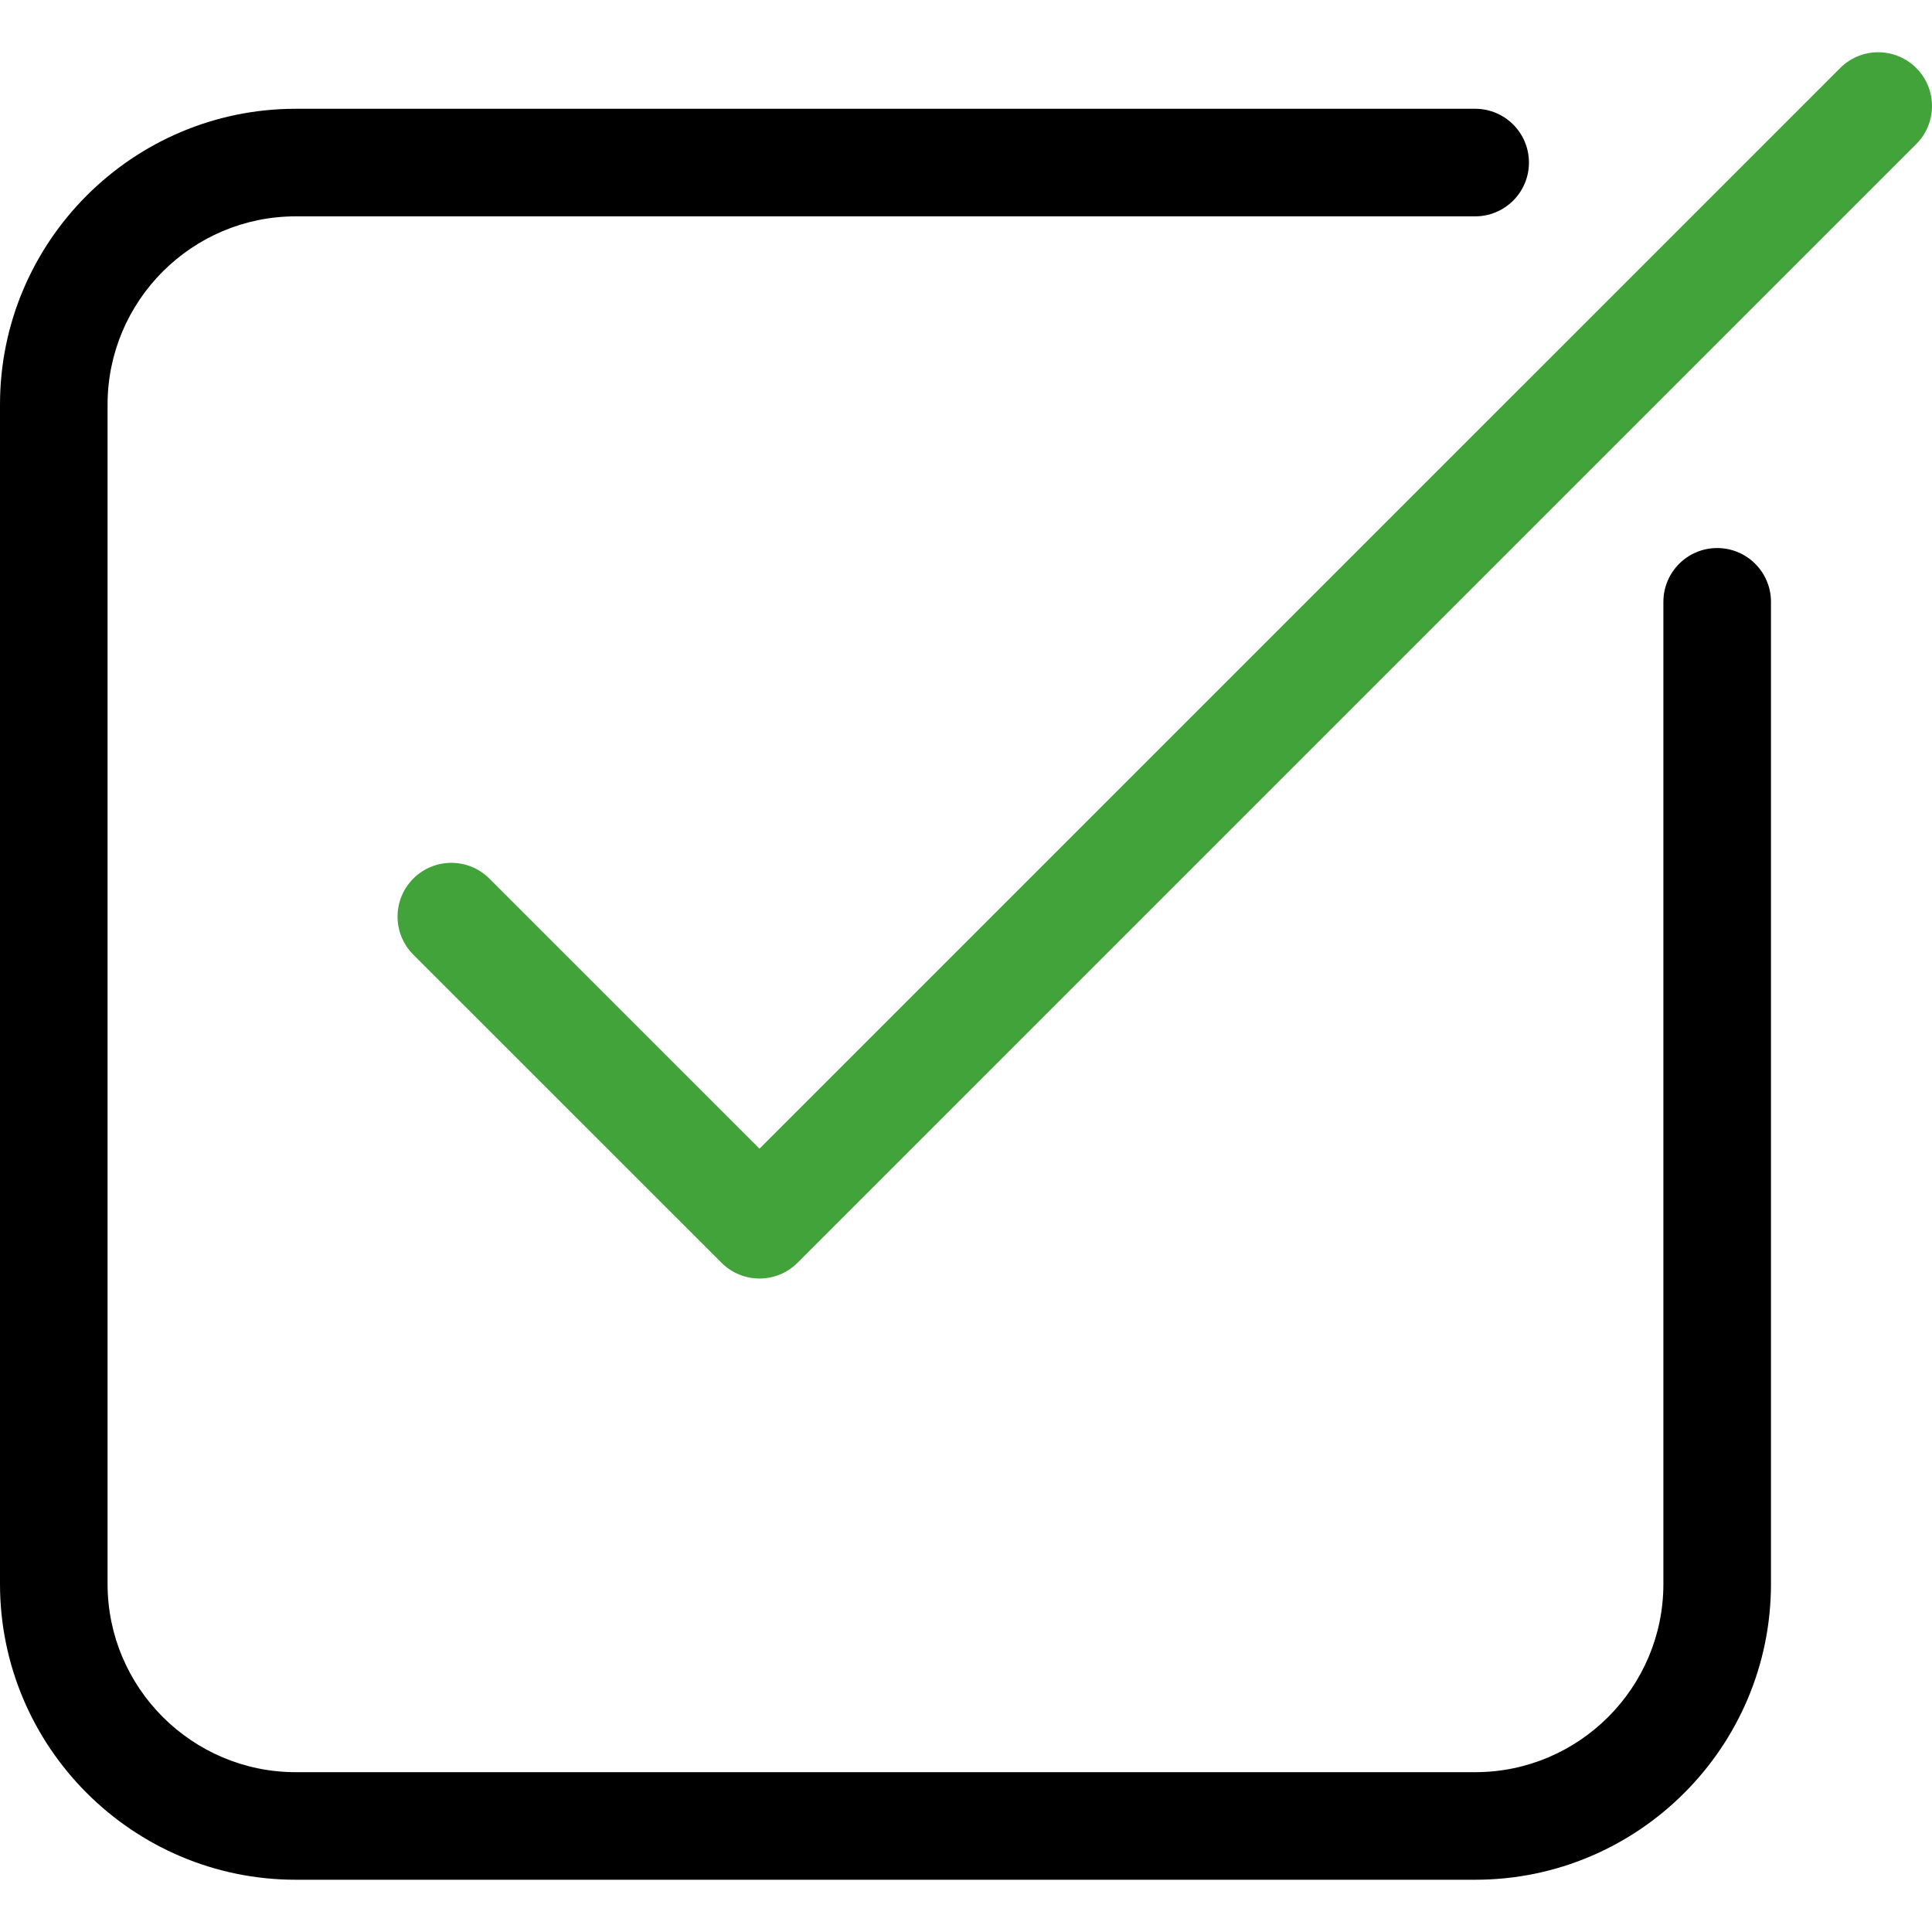
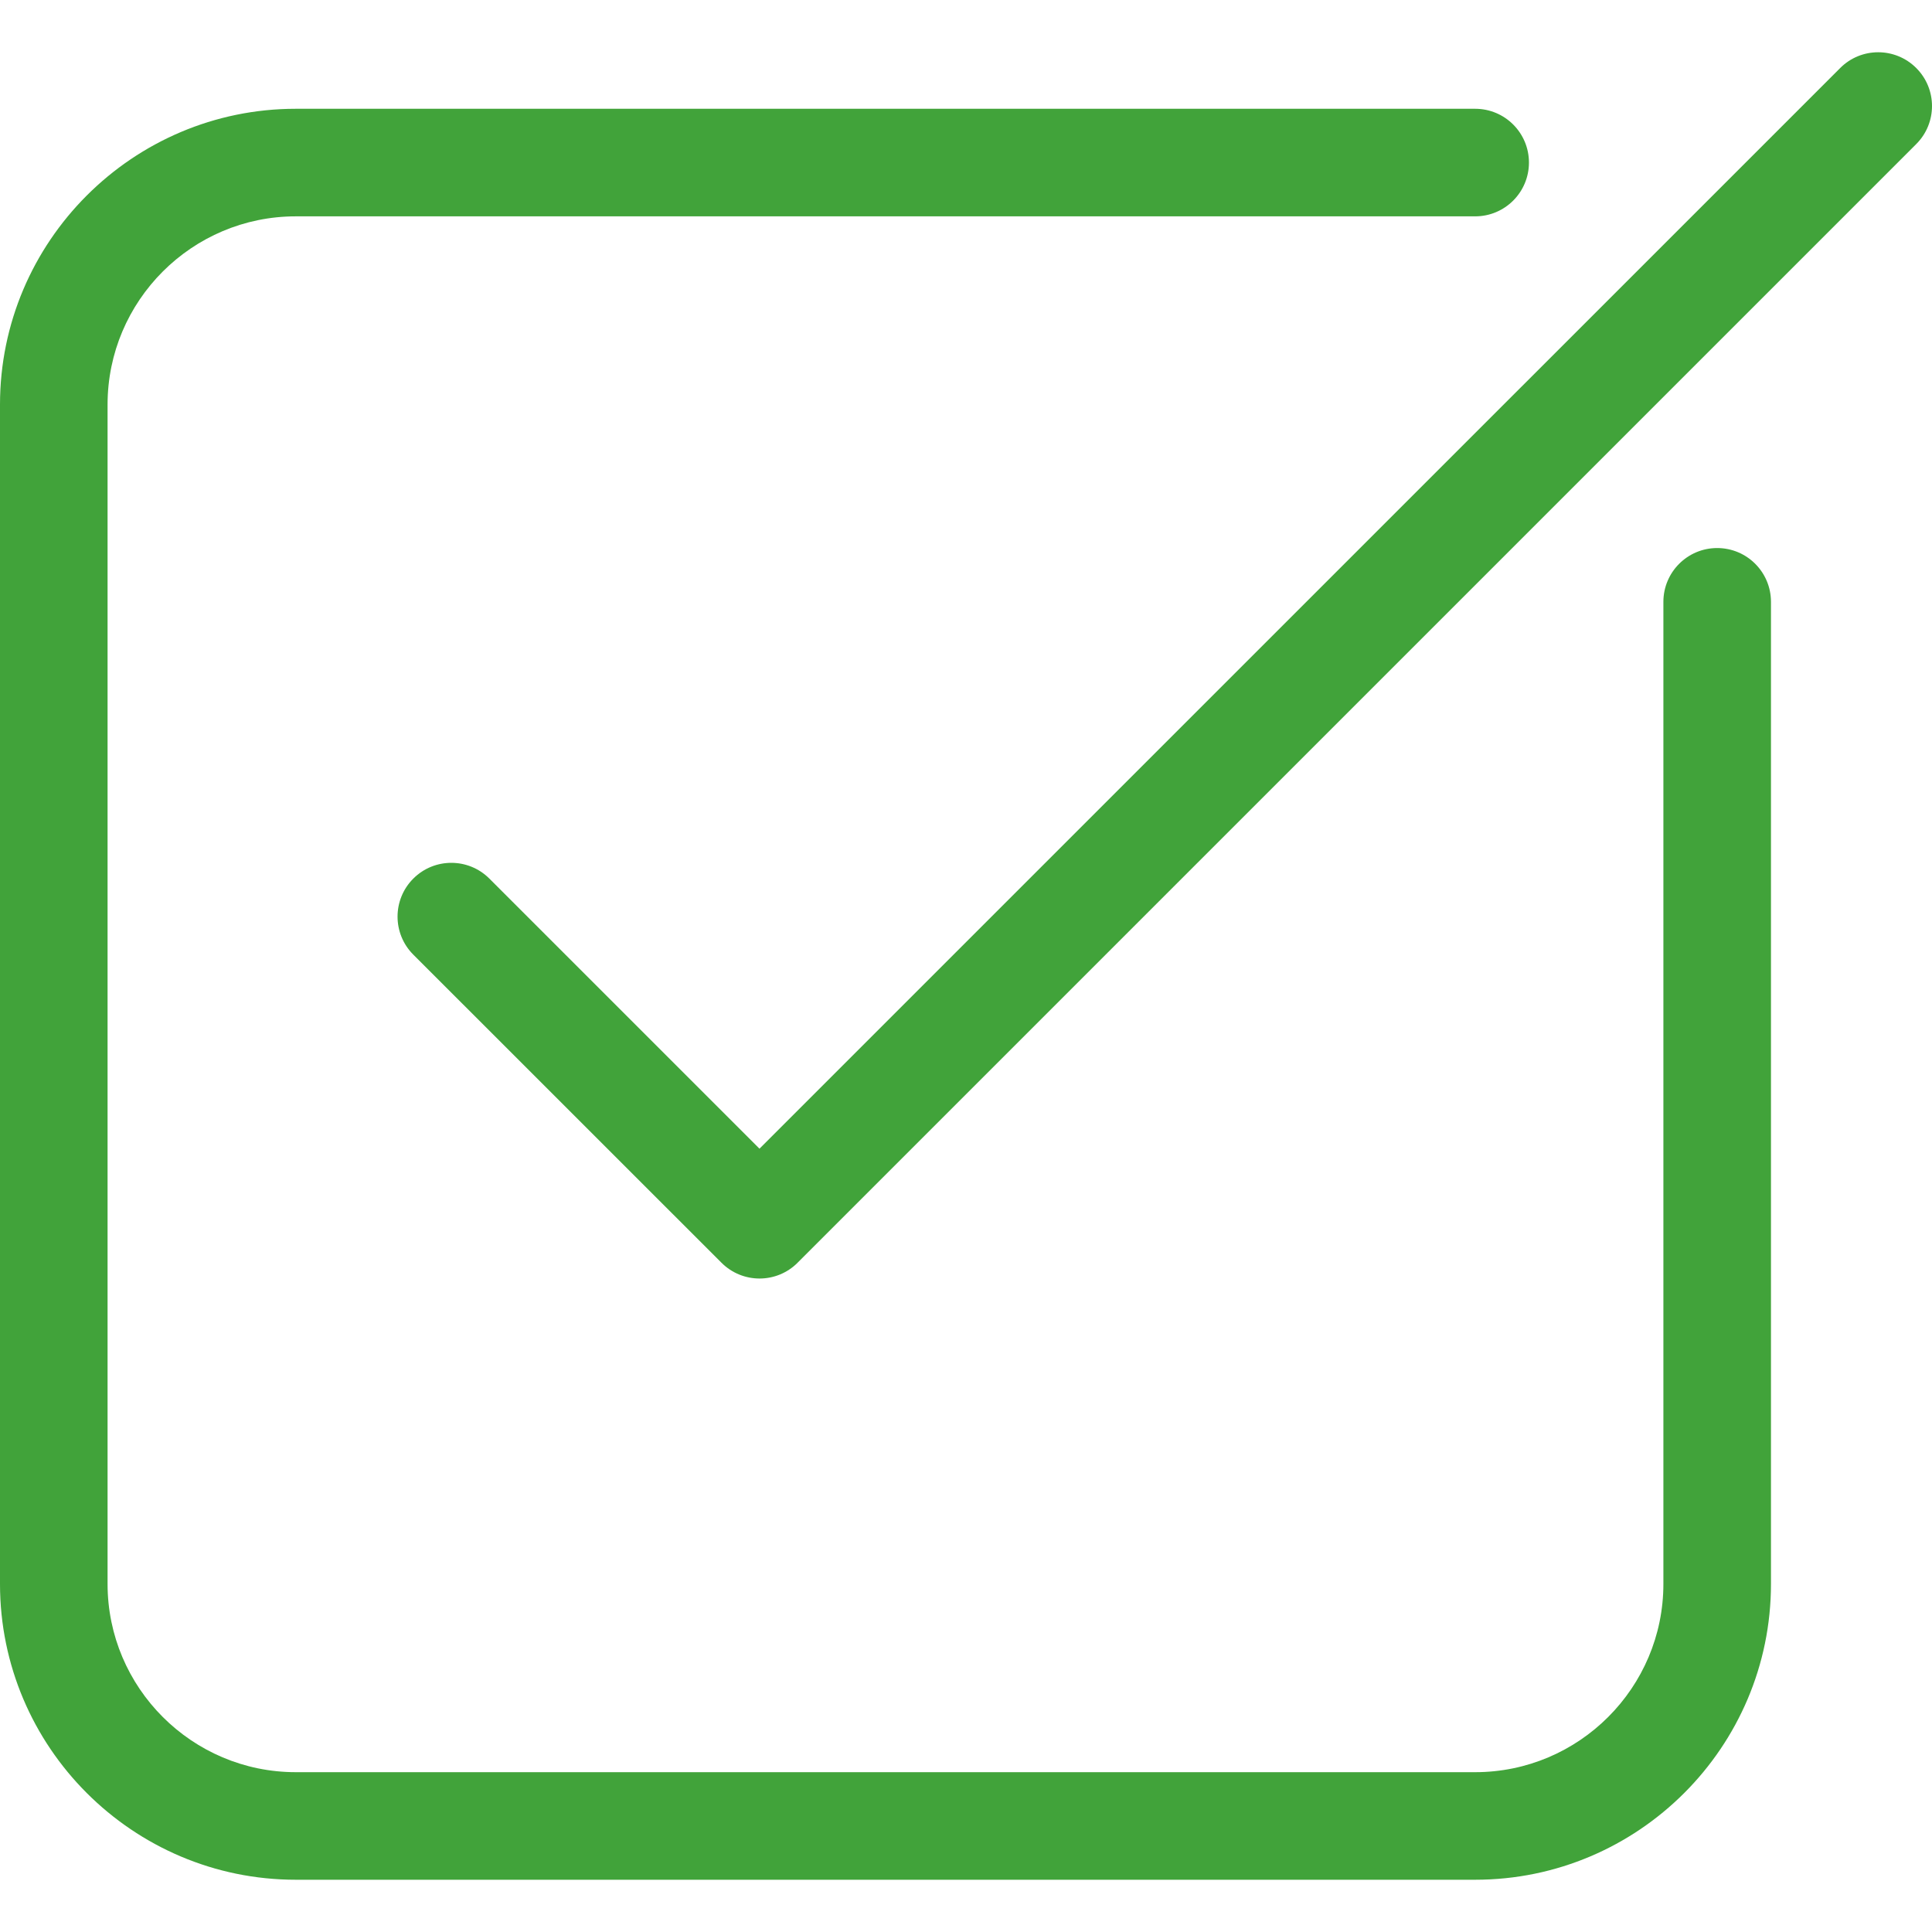
<svg xmlns="http://www.w3.org/2000/svg" version="1.1" id="Capa_1" x="0px" y="0px" width="424.113px" height="424.113px" viewBox="0 0 424.113 424.113" style="enable-background:new 0 0 424.113 424.113;" xml:space="preserve">
  <g>
    <g>
-       <path d="M376.955,120.307c-6.514,0-11.807,5.286-11.807,11.807v215.593c0,22.785-18.539,41.322-41.322,41.322H64.936    c-22.781,0-41.322-18.537-41.322-41.322V88.816c0-22.786,18.541-41.323,41.322-41.323h258.89c6.525,0,11.809-5.287,11.809-11.807    c0-6.521-5.281-11.807-11.809-11.807H64.936C29.137,23.88,0,53.01,0,88.815v258.891c0,35.806,29.137,64.936,64.936,64.936h258.89    c35.812,0,64.938-29.13,64.938-64.936V132.113C388.762,125.594,383.482,120.307,376.955,120.307z" />
+       <path d="M376.955,120.307c-6.514,0-11.807,5.286-11.807,11.807v215.593c0,22.785-18.539,41.322-41.322,41.322H64.936    c-22.781,0-41.322-18.537-41.322-41.322V88.816c0-22.786,18.541-41.323,41.322-41.323h258.89c6.525,0,11.809-5.287,11.809-11.807    c0-6.521-5.281-11.807-11.809-11.807H64.936C29.137,23.88,0,53.01,0,88.815v258.891c0,35.806,29.137,64.936,64.936,64.936h258.89    c35.812,0,64.938-29.13,64.938-64.936V132.113C388.762,125.594,383.482,120.307,376.955,120.307z" fill="#41a33a" />
      <path d="M420.654,14.931c-4.611-4.612-12.096-4.612-16.693,0l-237.24,237.228l-59.297-59.291c-4.611-4.611-12.084-4.611-16.695,0    c-4.611,4.612-4.611,12.086,0,16.695l67.656,67.639c2.307,2.308,5.328,3.459,8.348,3.459c3.021,0,6.043-1.151,8.348-3.459    c0-0.006,0-0.012,0.012-0.018L420.654,31.625C425.266,27.017,425.266,19.539,420.654,14.931z" id="svg_4" fill="#41a33a" fill-opacity="1" />
    </g>
  </g>
</svg>
